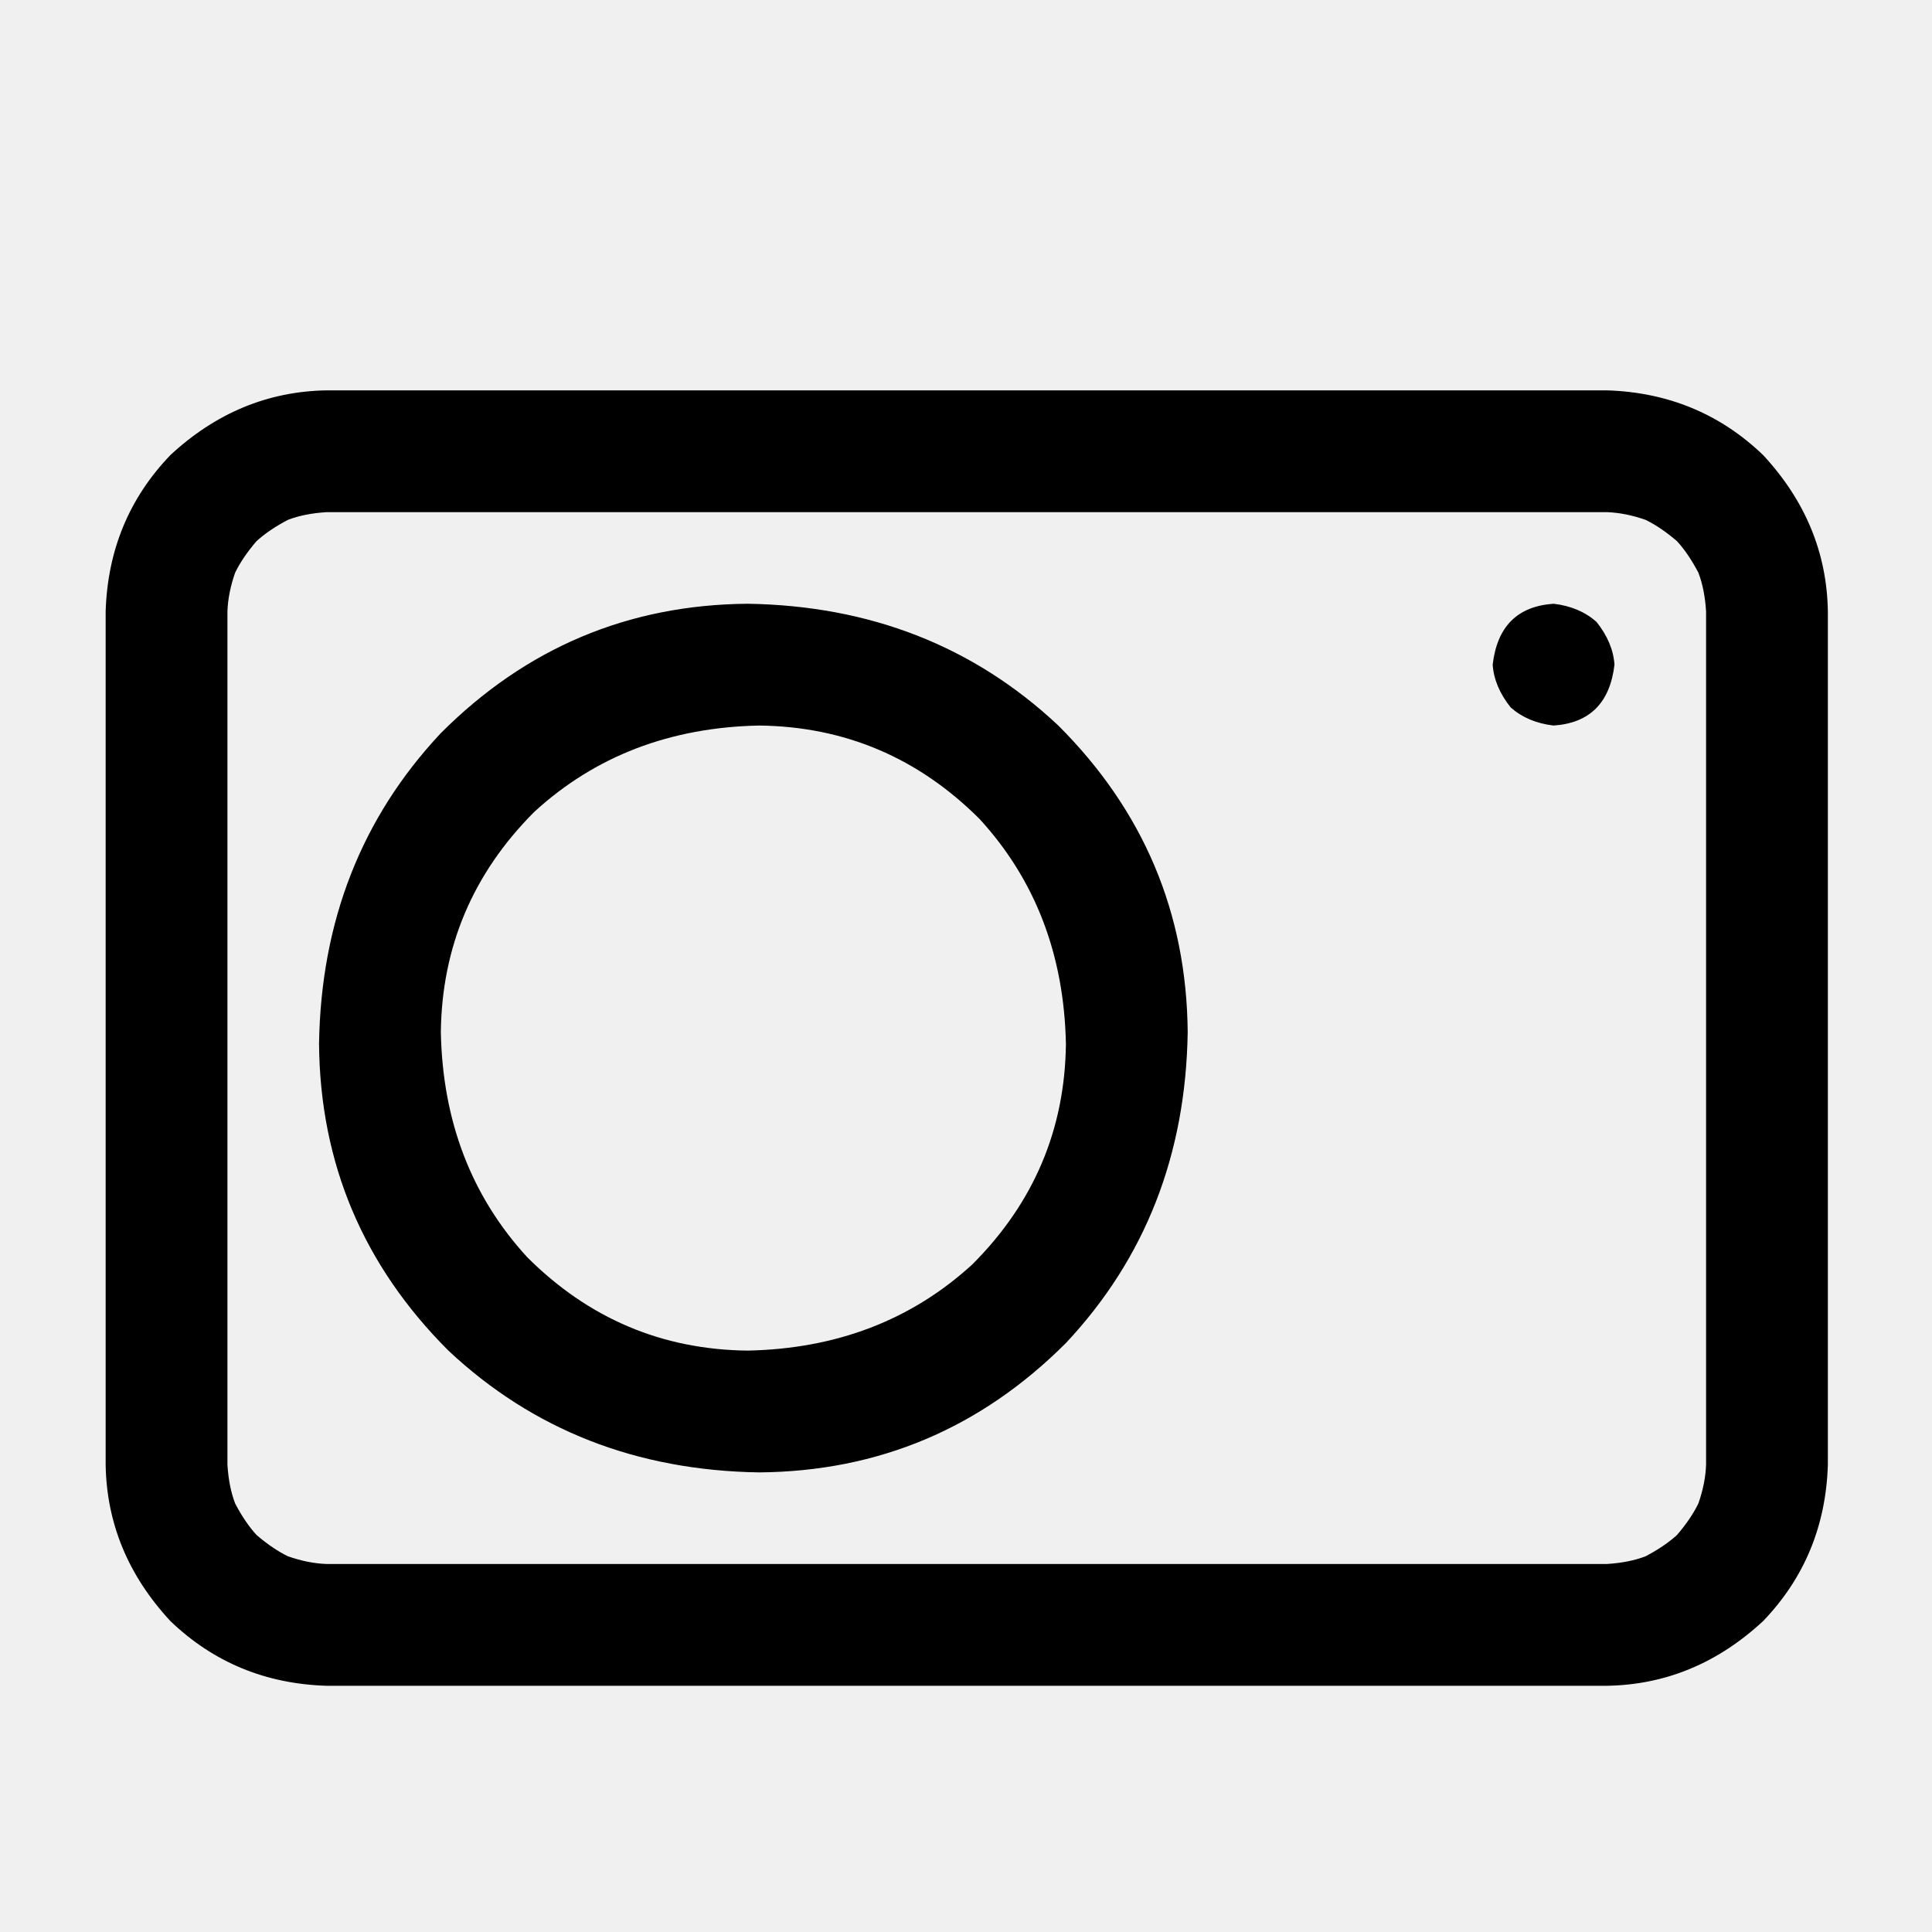
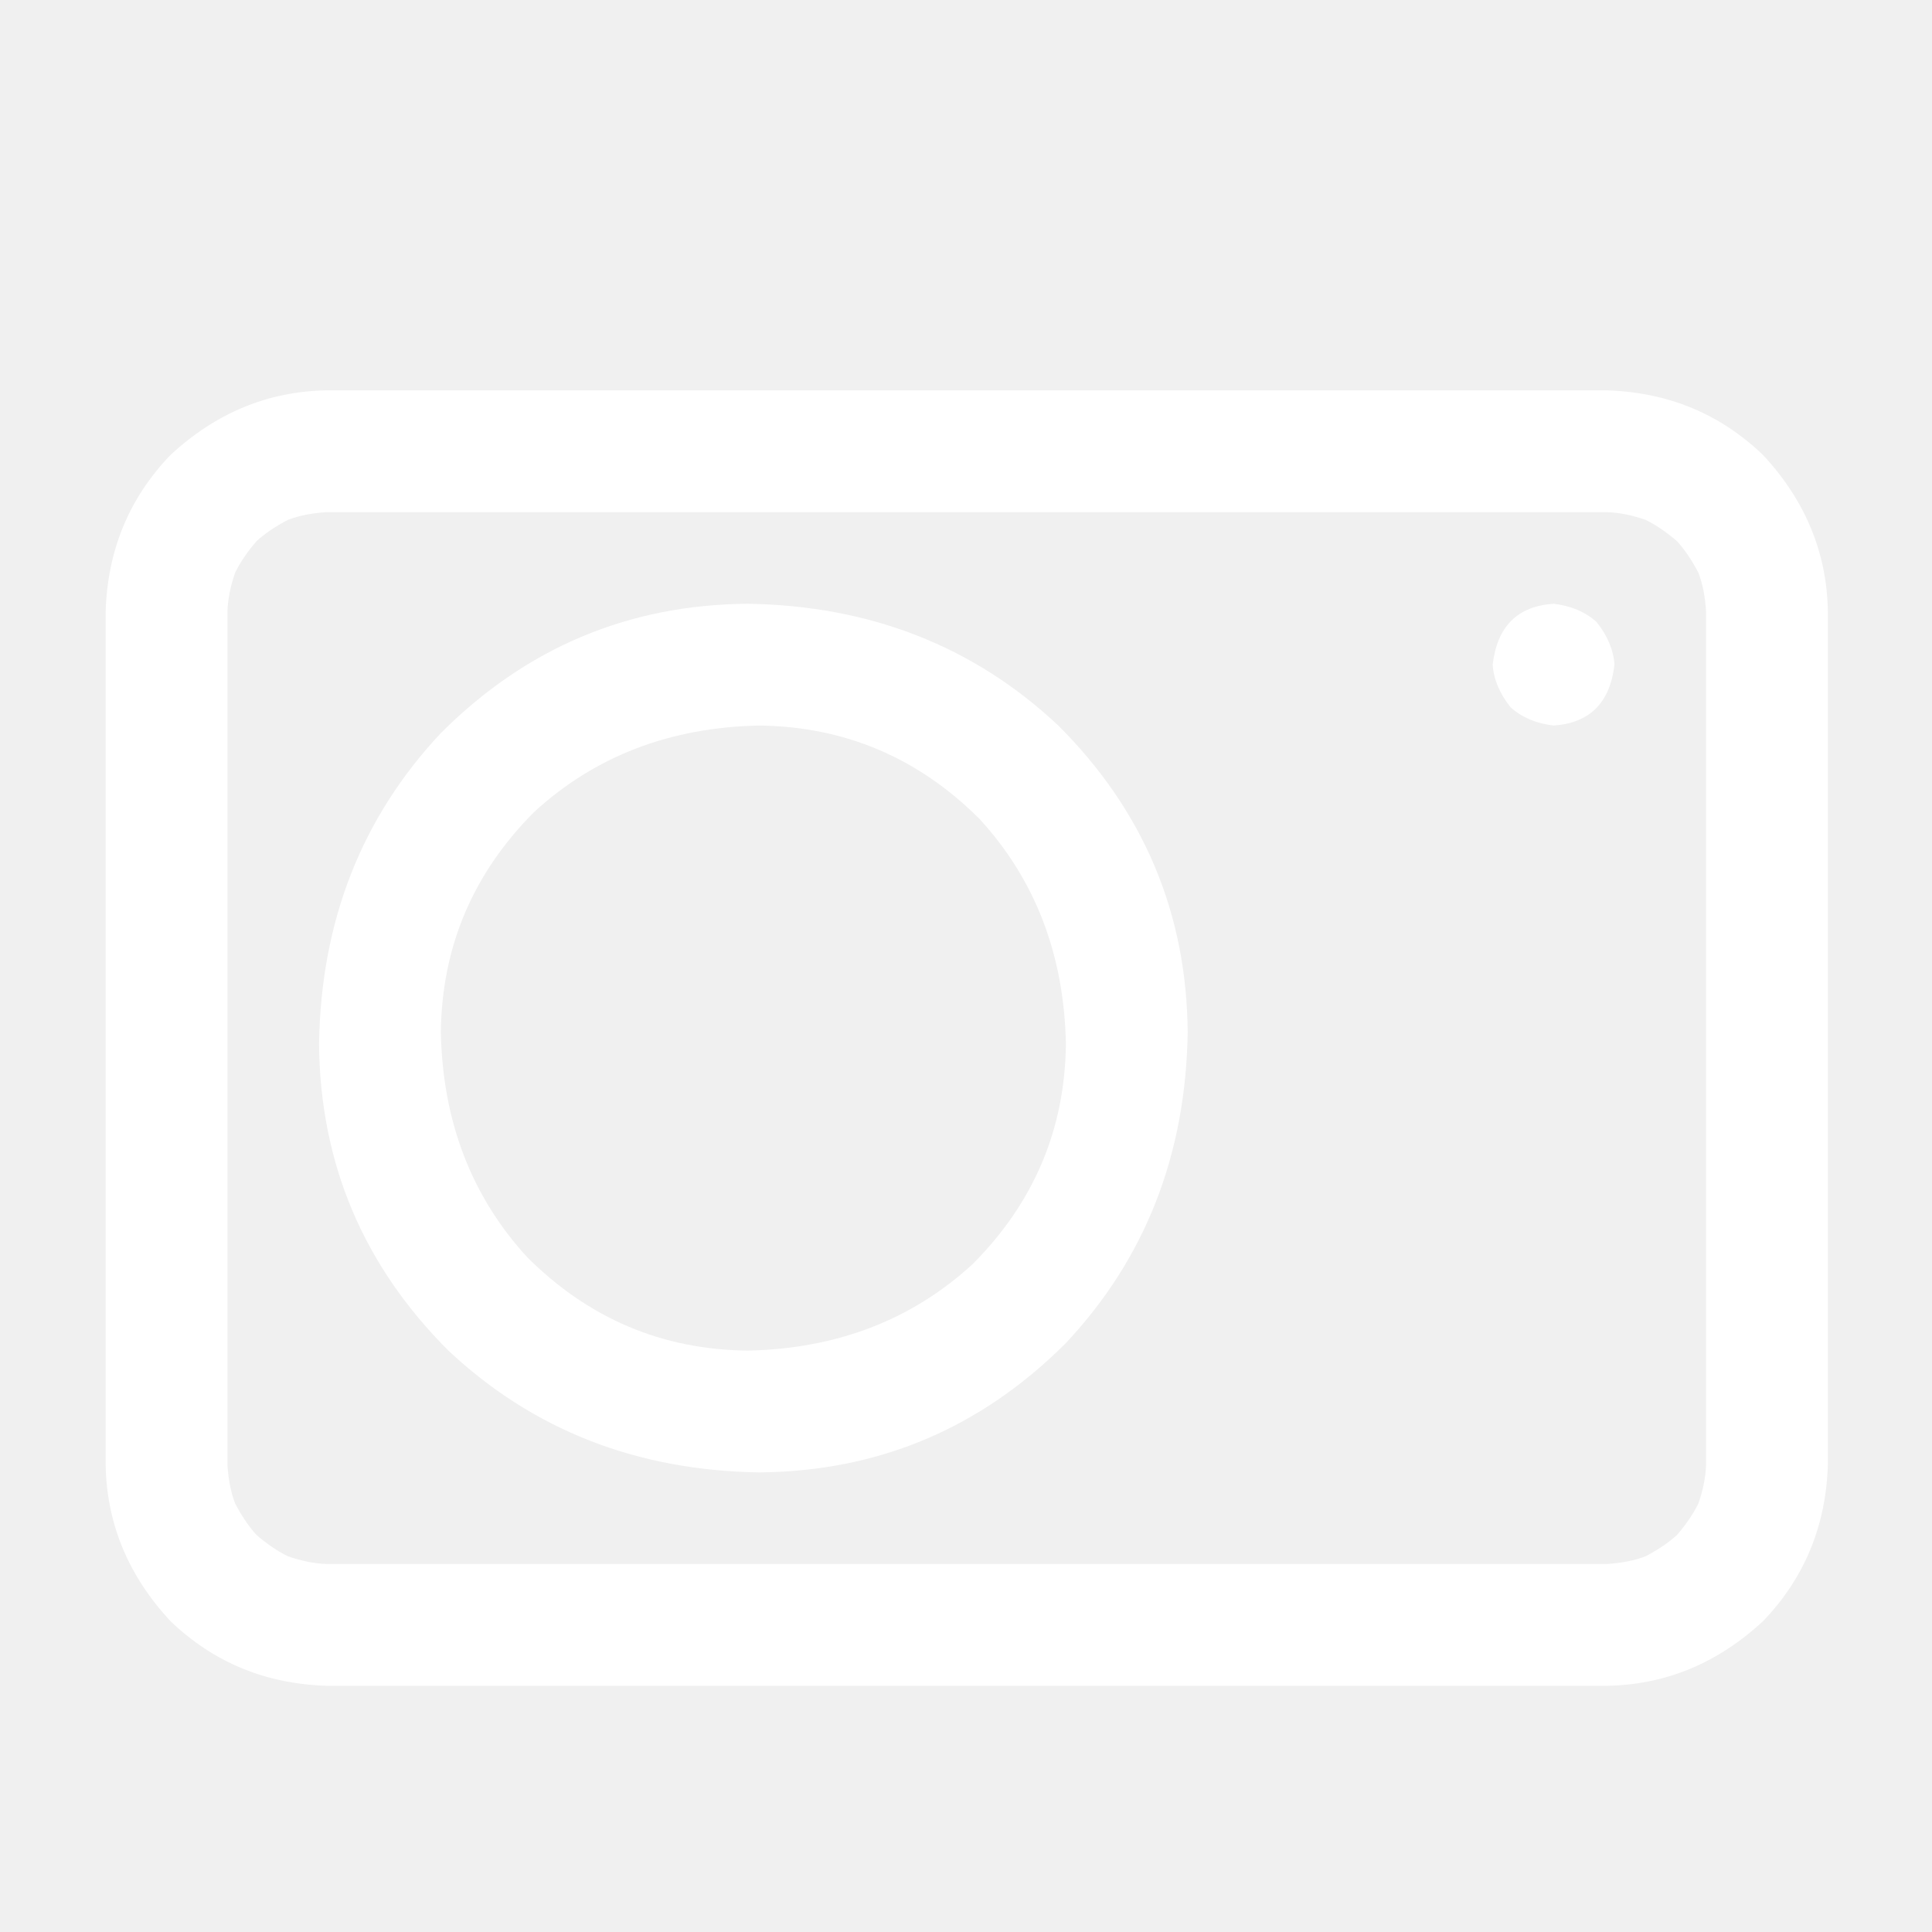
- <svg xmlns="http://www.w3.org/2000/svg" viewBox="0 0 512 512">
+ <svg xmlns="http://www.w3.org/2000/svg" viewBox="0 0 512 512" fill="#fff">
  <path d="M198.104 160c32.49.496 59.938 11.248 82.343 32.255 22.606 22.573 34.04 49.673 34.304 81.3-.495 32.487-11.247 59.934-32.253 82.342-22.574 22.606-49.673 34.04-81.3 34.304-32.49-.495-59.938-11.247-82.343-32.254-22.606-22.573-34.04-49.673-34.305-81.3.495-32.49 11.247-59.936 32.254-82.34 22.573-22.608 49.673-34.042 81.3-34.306zm84.373 116.646c-.477-23.614-8.102-43.48-22.87-59.596-16.27-16.254-35.74-24.512-58.41-24.775-23.612.477-43.478 8.1-59.596 22.87-16.253 16.27-24.512 35.738-24.774 58.41.477 23.613 8.1 43.478 22.87 59.595 16.264 16.258 35.734 24.517 58.41 24.775 23.61-.477 43.477-8.1 59.596-22.87 16.257-16.265 24.516-35.735 24.775-58.41zm113.1-100.508c1.177-10.11 6.557-15.49 16.138-16.138 4.55.53 8.334 2.124 11.354 4.784 2.923 3.656 4.518 7.44 4.782 11.354-1.176 10.11-6.556 15.49-16.137 16.138-4.55-.53-8.334-2.124-11.355-4.784-2.924-3.657-4.518-7.44-4.783-11.354zm30.276-72.69c16.216.51 30.015 6.23 41.397 17.154 11.175 12.05 16.893 25.85 17.153 41.398v226.2c-.51 16.217-6.228 30.016-17.154 41.398-12.05 11.176-25.85 16.894-41.397 17.154H86.55c-16.216-.51-30.015-6.228-41.396-17.154C33.978 417.548 28.26 403.748 28 388.2V162c.51-16.216 6.228-30.016 17.154-41.398 12.05-11.176 25.848-16.893 41.396-17.153h339.303zM452.128 162c-.252-3.956-.934-7.373-2.044-10.25-1.77-3.365-3.654-6.14-5.654-8.327-2.86-2.456-5.636-4.34-8.328-5.654-3.55-1.245-6.966-1.925-10.25-2.045H86.55c-3.956.252-7.372.933-10.25 2.044-3.366 1.768-6.14 3.653-8.327 5.653-2.457 2.86-4.34 5.636-5.655 8.328-1.243 3.55-1.924 6.966-2.044 10.25v226.2c.252 3.957.934 7.374 2.044 10.25 1.77 3.366 3.654 6.142 5.654 8.328 2.86 2.456 5.636 4.34 8.33 5.654 3.548 1.244 6.964 1.924 10.248 2.044h339.303c3.956-.252 7.372-.933 10.25-2.044 3.365-1.77 6.14-3.654 8.327-5.654 2.456-2.86 4.34-5.636 5.654-8.328 1.243-3.55 1.924-6.965 2.044-10.25V162z" />
</svg>
